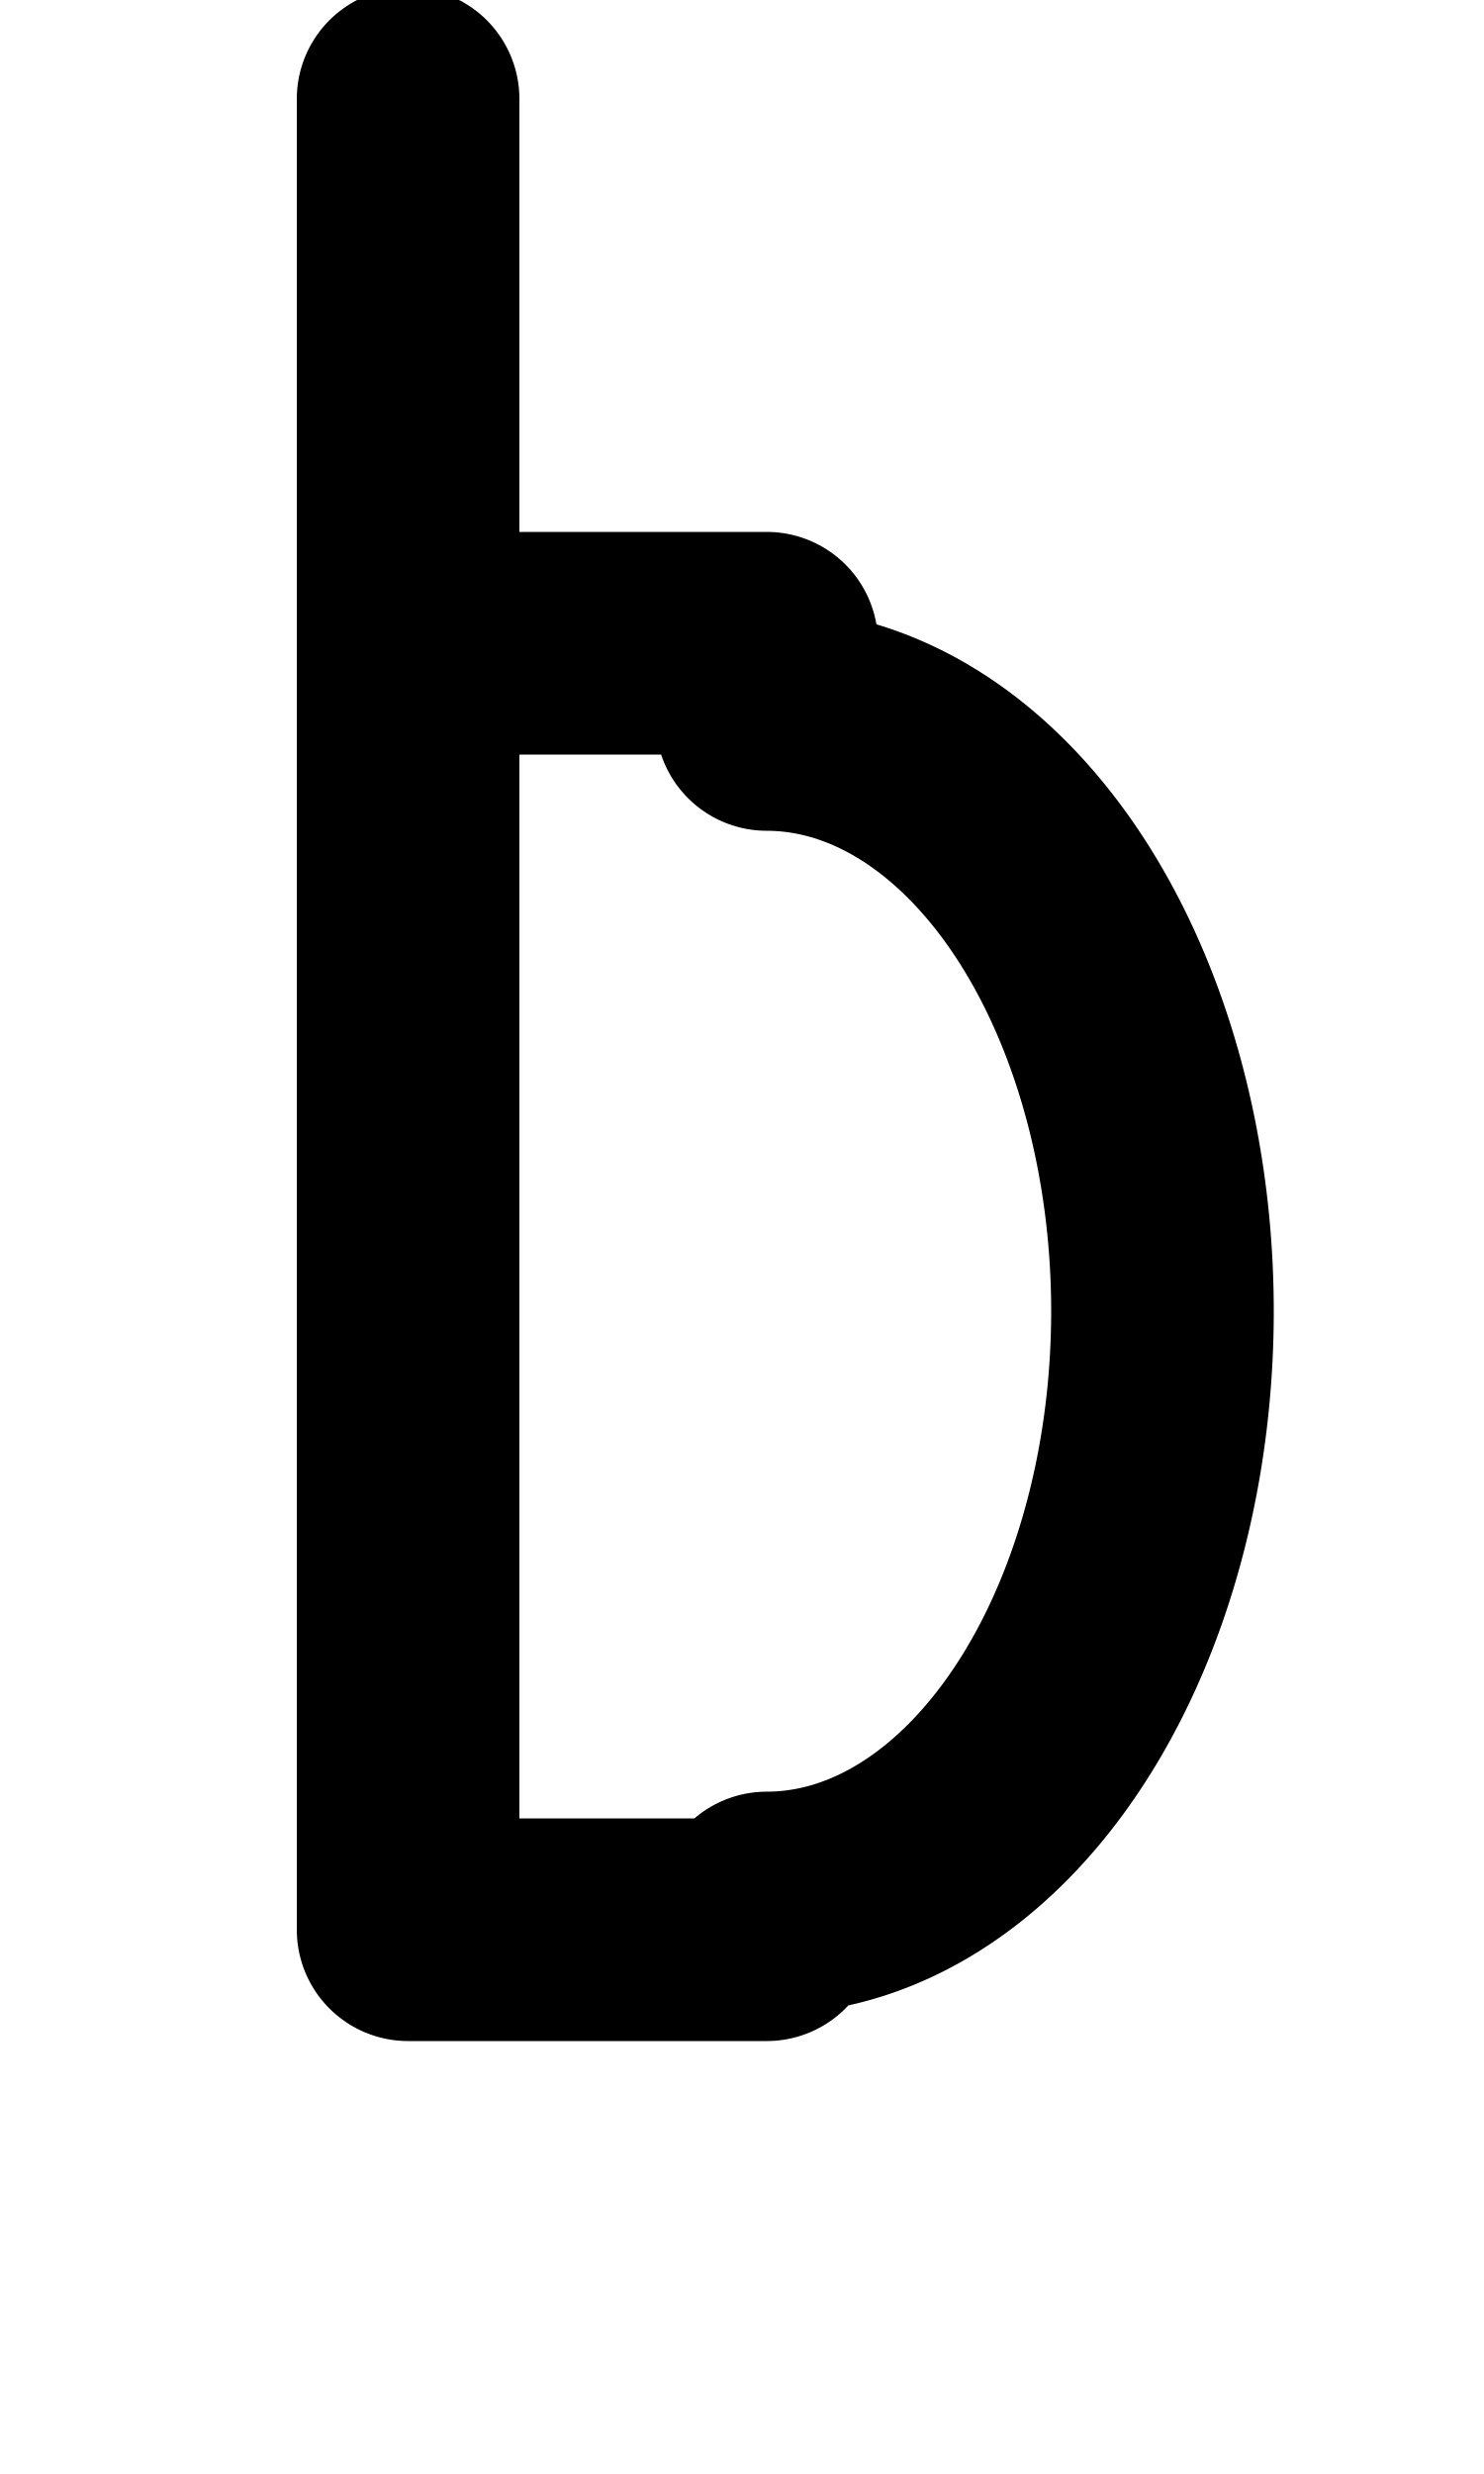
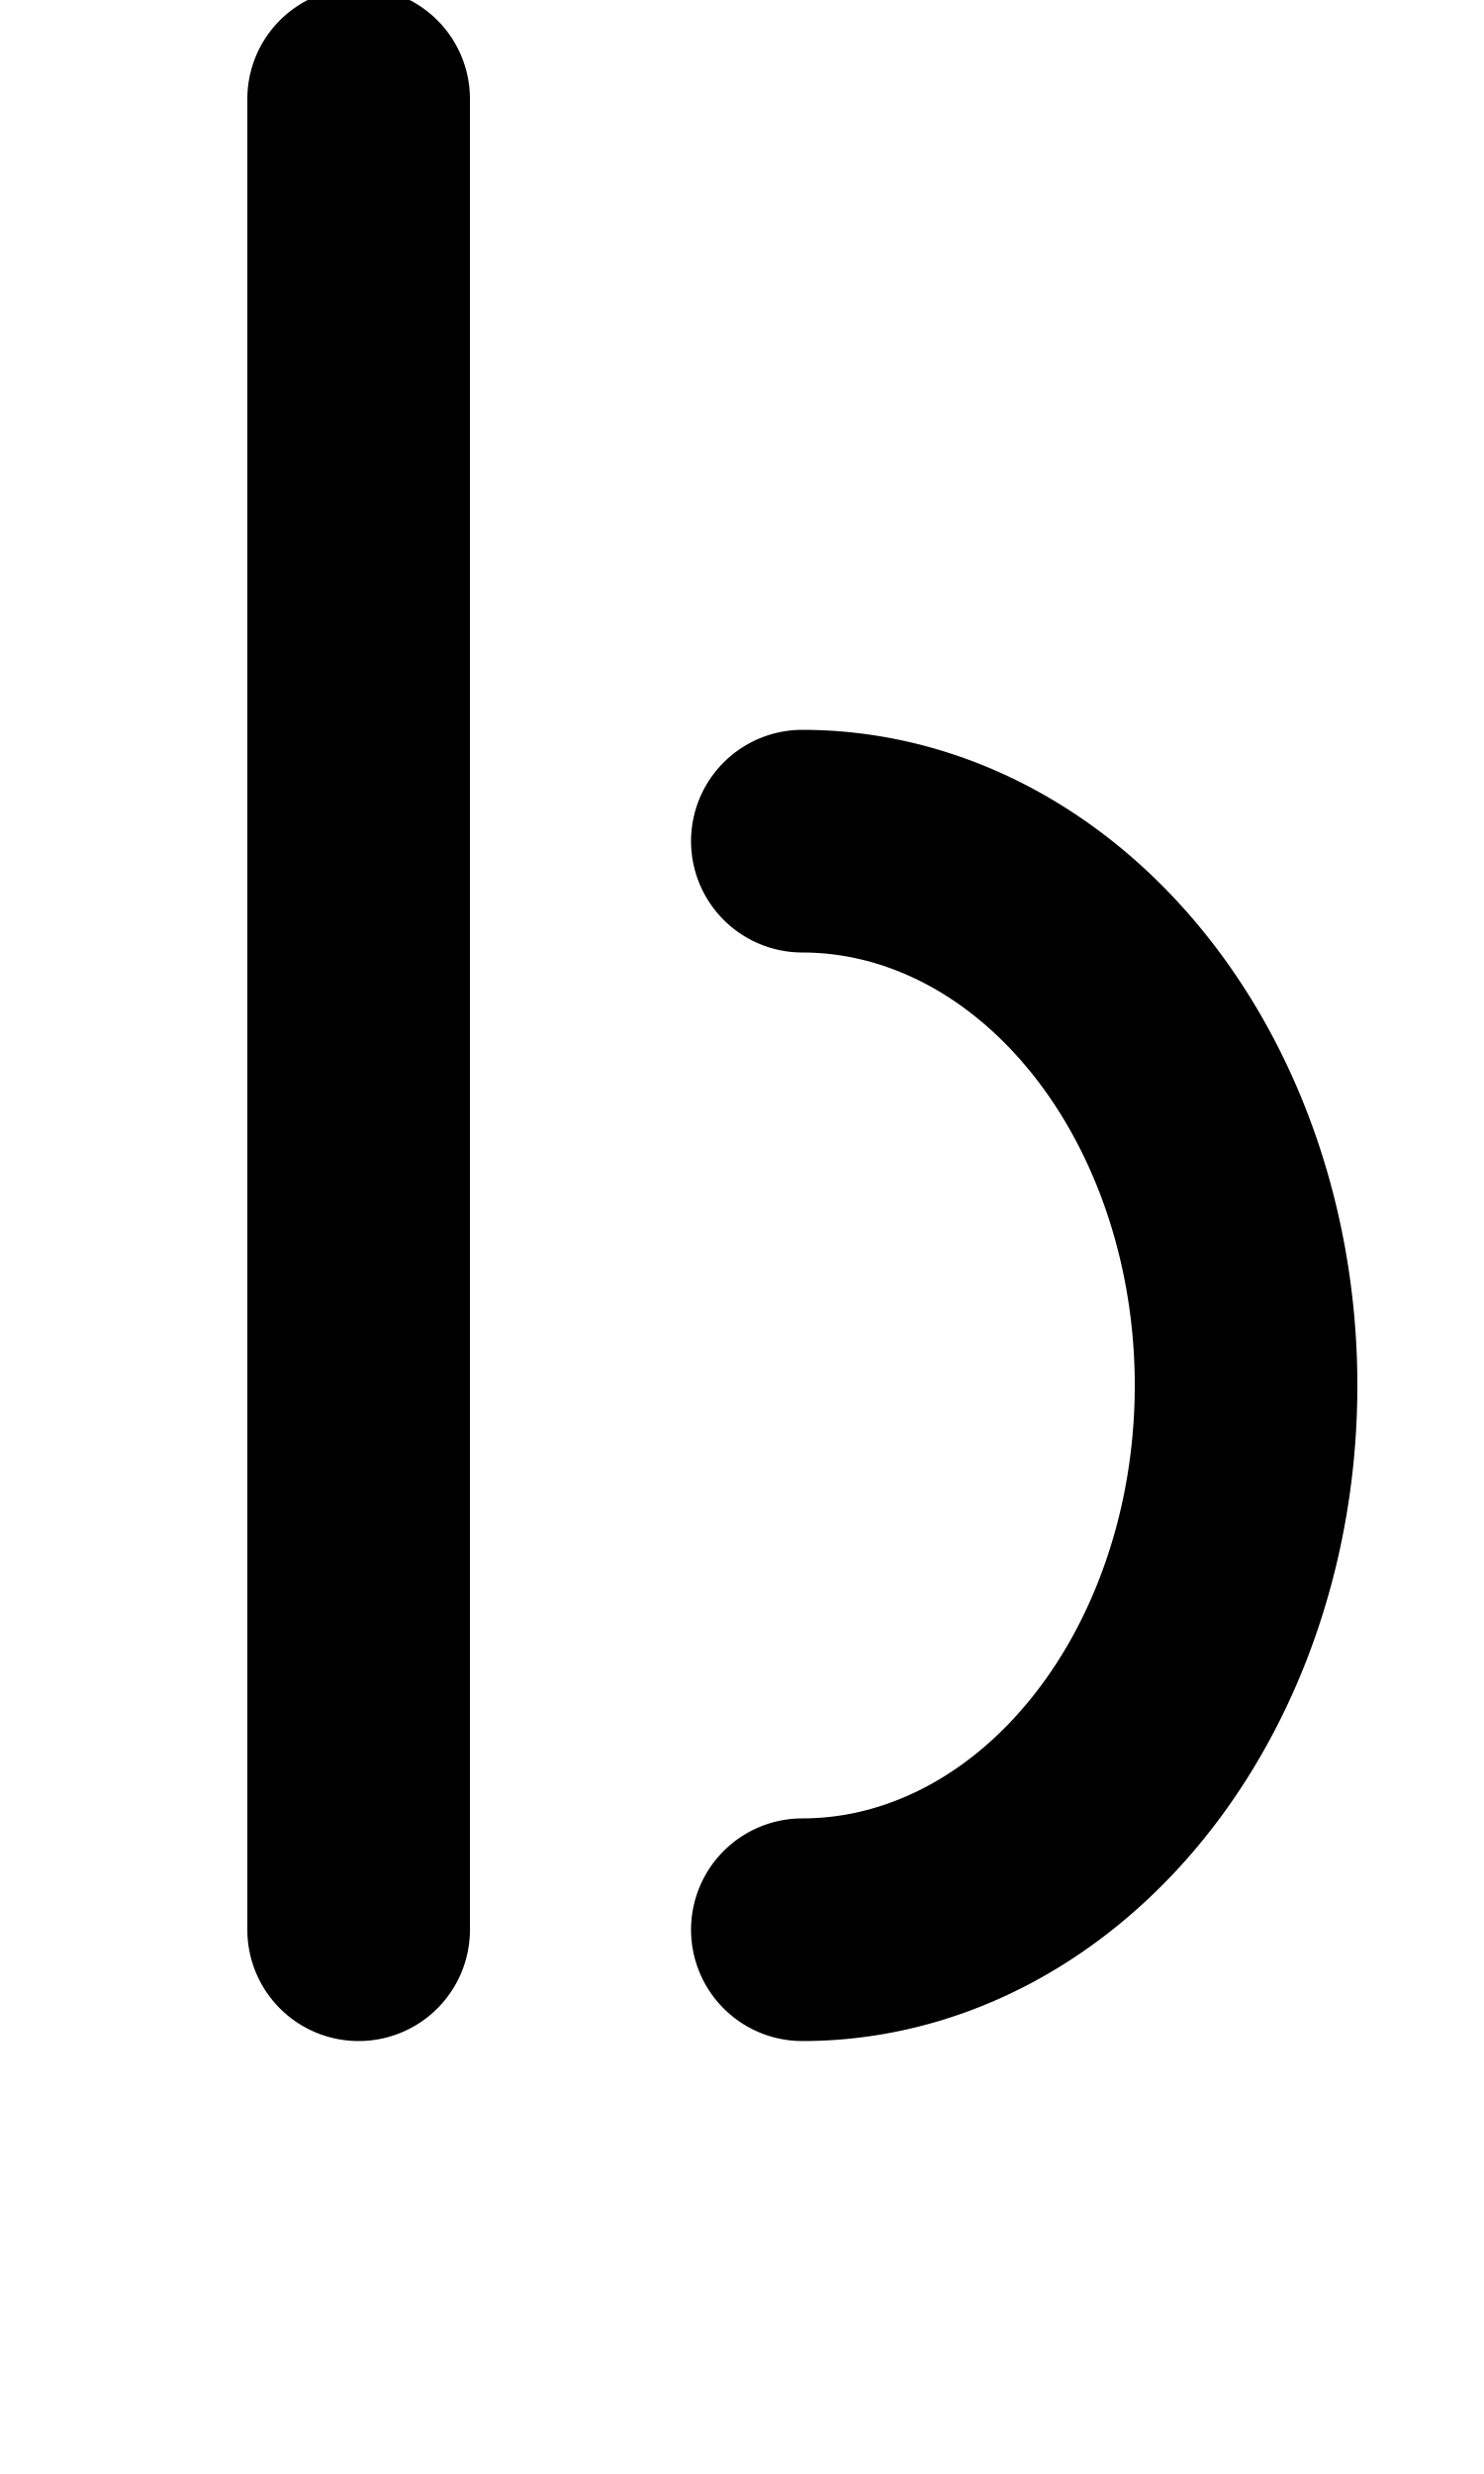
<svg xmlns="http://www.w3.org/2000/svg" viewBox="0 0 600.000 1000">
-   <path d="M 354.337 252.307 L 354.135 251.221 L 353.907 250.140 L 353.651 249.066 L 353.370 247.998 L 353.062 246.937 L 352.729 245.884 L 352.369 244.840 L 351.985 243.805 L 351.575 242.779 L 351.139 241.764 L 350.680 240.760 L 350.195 239.767 L 349.686 238.787 L 349.154 237.820 L 348.598 236.865 L 348.018 235.925 L 347.416 234.999 L 346.791 234.089 L 346.144 233.194 L 345.476 232.315 L 344.785 231.452 L 344.074 230.607 L 343.343 229.780 L 342.591 228.971 L 341.820 228.180 L 341.029 227.409 L 340.220 226.657 L 339.393 225.926 L 338.548 225.215 L 337.685 224.524 L 336.806 223.856 L 335.911 223.209 L 335.001 222.584 L 334.075 221.982 L 333.135 221.402 L 332.180 220.846 L 331.213 220.314 L 330.233 219.805 L 329.240 219.320 L 328.236 218.861 L 327.221 218.425 L 326.195 218.015 L 325.160 217.631 L 324.116 217.271 L 323.063 216.938 L 322.002 216.630 L 320.934 216.349 L 319.860 216.093 L 318.779 215.865 L 317.693 215.663 L 316.603 215.487 L 315.508 215.338 L 314.411 215.217 L 313.310 215.122 L 312.208 215.054 L 311.104 215.014 L 310.000 215.000 L 210.000 215.000 L 210.000 40.000 L 209.986 38.896 L 209.946 37.792 L 209.878 36.690 L 209.783 35.589 L 209.662 34.492 L 209.513 33.397 L 209.337 32.307 L 209.135 31.221 L 208.907 30.140 L 208.651 29.066 L 208.370 27.998 L 208.062 26.937 L 207.729 25.884 L 207.369 24.840 L 206.985 23.805 L 206.575 22.779 L 206.139 21.764 L 205.680 20.760 L 205.195 19.767 L 204.686 18.787 L 204.154 17.820 L 203.598 16.865 L 203.018 15.925 L 202.416 14.999 L 201.791 14.089 L 201.144 13.194 L 200.476 12.315 L 199.785 11.452 L 199.074 10.607 L 198.343 9.780 L 197.591 8.971 L 196.820 8.180 L 196.029 7.409 L 195.220 6.657 L 194.393 5.926 L 193.548 5.215 L 192.685 4.524 L 191.806 3.856 L 190.911 3.209 L 190.001 2.584 L 189.075 1.982 L 188.135 1.402 L 187.180 0.846 L 186.213 0.314 L 185.233 -0.195 L 184.240 -0.680 L 183.236 -1.139 L 182.221 -1.575 L 181.195 -1.985 L 180.160 -2.369 L 179.116 -2.729 L 178.063 -3.062 L 177.002 -3.370 L 175.934 -3.651 L 174.860 -3.907 L 173.779 -4.135 L 172.693 -4.337 L 171.603 -4.513 L 170.508 -4.662 L 169.411 -4.783 L 168.310 -4.878 L 167.208 -4.946 L 166.104 -4.986 L 165.000 -5.000 L 163.896 -4.986 L 162.792 -4.946 L 161.690 -4.878 L 160.589 -4.783 L 159.492 -4.662 L 158.397 -4.513 L 157.307 -4.337 L 156.221 -4.135 L 155.140 -3.907 L 154.066 -3.651 L 152.998 -3.370 L 151.937 -3.062 L 150.884 -2.729 L 149.840 -2.369 L 148.805 -1.985 L 147.779 -1.575 L 146.764 -1.139 L 145.760 -0.680 L 144.767 -0.195 L 143.787 0.314 L 142.820 0.846 L 141.865 1.402 L 140.925 1.982 L 139.999 2.584 L 139.089 3.209 L 138.194 3.856 L 137.315 4.524 L 136.452 5.215 L 135.607 5.926 L 134.780 6.657 L 133.971 7.409 L 133.180 8.180 L 132.409 8.971 L 131.657 9.780 L 130.926 10.607 L 130.215 11.452 L 129.524 12.315 L 128.856 13.194 L 128.209 14.089 L 127.584 14.999 L 126.982 15.925 L 126.402 16.865 L 125.846 17.820 L 125.314 18.787 L 124.805 19.767 L 124.320 20.760 L 123.861 21.764 L 123.425 22.779 L 123.015 23.805 L 122.631 24.840 L 122.271 25.884 L 121.938 26.937 L 121.630 27.998 L 121.349 29.066 L 121.093 30.140 L 120.865 31.221 L 120.663 32.307 L 120.487 33.397 L 120.338 34.492 L 120.217 35.589 L 120.122 36.690 L 120.054 37.792 L 120.014 38.896 L 120.000 40.000 L 120.000 260.000 L 120.000 780.000 L 120.014 781.104 L 120.054 782.208 L 120.122 783.310 L 120.217 784.411 L 120.338 785.508 L 120.487 786.603 L 120.663 787.693 L 120.865 788.779 L 121.093 789.860 L 121.349 790.934 L 121.630 792.002 L 121.938 793.063 L 122.271 794.116 L 122.631 795.160 L 123.015 796.195 L 123.425 797.221 L 123.861 798.236 L 124.320 799.240 L 124.805 800.233 L 125.314 801.213 L 125.846 802.180 L 126.402 803.135 L 126.982 804.075 L 127.584 805.001 L 128.209 805.911 L 128.856 806.806 L 129.524 807.685 L 130.215 808.548 L 130.926 809.393 L 131.657 810.220 L 132.409 811.029 L 133.180 811.820 L 133.971 812.591 L 134.780 813.343 L 135.607 814.074 L 136.452 814.785 L 137.315 815.476 L 138.194 816.144 L 139.089 816.791 L 139.999 817.416 L 140.925 818.018 L 141.865 818.598 L 142.820 819.154 L 143.787 819.686 L 144.767 820.195 L 145.760 820.680 L 146.764 821.139 L 147.779 821.575 L 148.805 821.985 L 149.840 822.369 L 150.884 822.729 L 151.937 823.062 L 152.998 823.370 L 154.066 823.651 L 155.140 823.907 L 156.221 824.135 L 157.307 824.337 L 158.397 824.513 L 159.492 824.662 L 160.589 824.783 L 161.690 824.878 L 162.792 824.946 L 163.896 824.986 L 165.000 825.000 L 310.000 825.000 L 311.104 824.986 L 312.208 824.946 L 313.310 824.878 L 314.411 824.783 L 315.508 824.662 L 316.603 824.513 L 317.693 824.337 L 318.779 824.135 L 319.860 823.907 L 320.934 823.651 L 322.002 823.370 L 323.063 823.062 L 324.116 822.729 L 325.160 822.369 L 326.195 821.985 L 327.221 821.575 L 328.236 821.139 L 329.240 820.680 L 330.233 820.195 L 331.213 819.686 L 332.180 819.154 L 333.135 818.598 L 334.075 818.018 L 335.001 817.416 L 335.911 816.791 L 336.806 816.144 L 337.685 815.476 L 338.548 814.785 L 339.393 814.074 L 340.220 813.343 L 341.029 812.591 L 341.820 811.820 L 342.591 811.029 L 343.003 810.586 L 345.070 810.119 L 346.073 809.881 L 348.564 809.258 L 349.555 808.998 L 352.039 808.316 L 353.017 808.036 L 355.494 807.295 L 356.459 806.995 L 358.927 806.196 L 359.878 805.877 L 362.338 805.020 L 363.273 804.683 L 365.724 803.768 L 366.644 803.413 L 369.084 802.441 L 369.988 802.069 L 372.418 801.039 L 373.305 800.652 L 375.724 799.564 L 376.595 799.162 L 379.002 798.018 L 379.854 797.601 L 382.249 796.401 L 383.084 795.971 L 385.466 794.714 L 386.283 794.271 L 388.651 792.958 L 389.450 792.504 L 391.804 791.135 L 392.585 790.671 L 394.924 789.246 L 395.687 788.772 L 398.011 787.292 L 398.755 786.808 L 401.063 785.274 L 401.788 784.782 L 404.080 783.193 L 404.787 782.693 L 407.062 781.051 L 407.750 780.543 L 410.007 778.847 L 410.678 778.334 L 412.917 776.585 L 413.569 776.065 L 415.789 774.264 L 416.424 773.739 L 418.625 771.885 L 419.242 771.356 L 421.423 769.450 L 422.023 768.917 L 424.183 766.960 L 424.766 766.423 L 426.905 764.416 L 427.471 763.876 L 429.589 761.818 L 430.138 761.276 L 432.234 759.168 L 432.767 758.624 L 434.841 756.467 L 435.357 755.921 L 437.408 753.716 L 437.909 753.168 L 439.936 750.914 L 440.422 750.366 L 442.425 748.065 L 442.895 747.515 L 444.874 745.168 L 445.330 744.618 L 447.283 742.224 L 447.724 741.674 L 449.652 739.234 L 450.080 738.684 L 451.981 736.199 L 452.395 735.650 L 454.270 733.120 L 454.671 732.571 L 456.519 729.998 L 456.906 729.450 L 458.727 726.833 L 459.102 726.286 L 460.895 723.627 L 461.257 723.081 L 463.022 720.380 L 463.371 719.836 L 465.107 717.093 L 465.446 716.550 L 467.152 713.767 L 467.479 713.226 L 469.156 710.402 L 469.472 709.863 L 471.119 707.000 L 471.423 706.463 L 473.040 703.561 L 473.334 703.026 L 474.920 700.087 L 475.203 699.553 L 476.758 696.577 L 477.031 696.045 L 478.554 693.033 L 478.818 692.503 L 480.309 689.455 L 480.563 688.928 L 482.021 685.845 L 482.266 685.319 L 483.692 682.203 L 483.927 681.679 L 485.320 678.529 L 485.547 678.008 L 486.906 674.825 L 487.124 674.306 L 488.450 671.092 L 488.660 670.574 L 489.951 667.329 L 490.153 666.814 L 491.410 663.539 L 491.603 663.026 L 492.825 659.722 L 493.011 659.211 L 494.198 655.878 L 494.376 655.369 L 495.528 652.008 L 495.699 651.501 L 496.815 648.114 L 496.978 647.609 L 498.059 644.196 L 498.215 643.693 L 499.259 640.255 L 499.408 639.753 L 500.416 636.291 L 500.558 635.791 L 501.530 632.306 L 501.665 631.808 L 502.599 628.300 L 502.728 627.804 L 503.626 624.274 L 503.748 623.780 L 504.608 620.229 L 504.724 619.736 L 505.546 616.166 L 505.657 615.674 L 506.441 612.085 L 506.545 611.595 L 507.291 607.988 L 507.390 607.499 L 508.098 603.875 L 508.190 603.388 L 508.860 599.747 L 508.946 599.261 L 509.578 595.605 L 509.659 595.120 L 510.251 591.450 L 510.327 590.966 L 510.880 587.282 L 510.950 586.800 L 511.465 583.103 L 511.529 582.622 L 512.005 578.913 L 512.064 578.433 L 512.500 574.713 L 512.554 574.234 L 512.951 570.505 L 512.999 570.026 L 513.357 566.288 L 513.400 565.810 L 513.718 562.064 L 513.756 561.586 L 514.035 557.833 L 514.068 557.356 L 514.307 553.597 L 514.334 553.121 L 514.534 549.356 L 514.556 548.880 L 514.716 545.112 L 514.733 544.636 L 514.853 540.864 L 514.865 540.389 L 514.945 536.614 L 514.953 536.139 L 514.993 532.363 L 514.995 531.888 L 514.995 528.112 L 514.993 527.637 L 514.953 523.861 L 514.945 523.386 L 514.865 519.611 L 514.853 519.136 L 514.733 515.364 L 514.716 514.888 L 514.556 511.120 L 514.534 510.644 L 514.334 506.879 L 514.307 506.403 L 514.068 502.644 L 514.035 502.167 L 513.756 498.414 L 513.718 497.936 L 513.400 494.190 L 513.357 493.712 L 512.999 489.974 L 512.951 489.495 L 512.554 485.766 L 512.500 485.287 L 512.064 481.567 L 512.005 481.087 L 511.529 477.378 L 511.465 476.897 L 510.950 473.200 L 510.880 472.718 L 510.327 469.034 L 510.251 468.550 L 509.659 464.880 L 509.578 464.395 L 508.946 460.739 L 508.860 460.253 L 508.190 456.612 L 508.098 456.125 L 507.390 452.501 L 507.291 452.012 L 506.545 448.405 L 506.441 447.915 L 505.657 444.326 L 505.546 443.834 L 504.724 440.264 L 504.608 439.771 L 503.748 436.220 L 503.626 435.726 L 502.728 432.196 L 502.599 431.700 L 501.665 428.192 L 501.530 427.694 L 500.558 424.209 L 500.416 423.709 L 499.408 420.247 L 499.259 419.745 L 498.215 416.307 L 498.059 415.804 L 496.978 412.391 L 496.815 411.886 L 495.699 408.499 L 495.528 407.992 L 494.376 404.631 L 494.198 404.122 L 493.011 400.789 L 492.825 400.278 L 491.603 396.974 L 491.410 396.461 L 490.153 393.186 L 489.951 392.671 L 488.660 389.426 L 488.450 388.908 L 487.124 385.694 L 486.906 385.175 L 485.547 381.992 L 485.320 381.471 L 483.927 378.321 L 483.692 377.797 L 482.266 374.681 L 482.021 374.155 L 480.563 371.072 L 480.309 370.545 L 478.818 367.497 L 478.554 366.967 L 477.031 363.955 L 476.758 363.423 L 475.203 360.447 L 474.920 359.913 L 473.334 356.974 L 473.040 356.439 L 471.423 353.537 L 471.119 353.000 L 469.472 350.137 L 469.156 349.598 L 467.479 346.774 L 467.152 346.233 L 465.446 343.450 L 465.107 342.907 L 463.371 340.164 L 463.022 339.620 L 461.257 336.919 L 460.895 336.373 L 459.102 333.714 L 458.727 333.167 L 456.906 330.550 L 456.519 330.002 L 454.671 327.429 L 454.270 326.880 L 452.395 324.350 L 451.981 323.801 L 450.080 321.316 L 449.652 320.766 L 447.724 318.326 L 447.283 317.776 L 445.330 315.382 L 444.874 314.832 L 442.895 312.485 L 442.425 311.935 L 440.422 309.634 L 439.936 309.086 L 437.909 306.832 L 437.408 306.284 L 435.357 304.079 L 434.841 303.533 L 432.767 301.376 L 432.234 300.832 L 430.138 298.724 L 429.589 298.182 L 427.471 296.124 L 426.905 295.584 L 424.766 293.577 L 424.183 293.040 L 422.023 291.083 L 421.423 290.550 L 419.242 288.644 L 418.625 288.115 L 416.424 286.261 L 415.789 285.736 L 413.569 283.935 L 412.917 283.415 L 410.678 281.666 L 410.007 281.153 L 407.750 279.457 L 407.062 278.949 L 404.787 277.307 L 404.080 276.807 L 401.788 275.218 L 401.063 274.726 L 398.755 273.192 L 398.011 272.708 L 395.687 271.228 L 394.924 270.754 L 392.585 269.329 L 391.804 268.865 L 389.450 267.496 L 388.651 267.042 L 386.283 265.729 L 385.466 265.286 L 383.084 264.029 L 382.249 263.599 L 379.854 262.399 L 379.002 261.982 L 376.595 260.838 L 375.724 260.436 L 373.305 259.348 L 372.418 258.961 L 369.988 257.931 L 369.084 257.559 L 366.644 256.587 L 365.724 256.232 L 363.273 255.317 L 362.338 254.980 L 359.878 254.123 L 358.927 253.804 L 356.459 253.005 L 355.494 252.705 L 354.346 252.362 L 354.337 252.307 Z M 210.000 305.000 L 267.303 305.000 L 267.455 305.459 L 267.827 306.499 L 268.225 307.529 L 268.648 308.549 L 269.096 309.559 L 269.569 310.557 L 270.066 311.543 L 270.587 312.517 L 271.132 313.478 L 271.700 314.425 L 272.291 315.357 L 272.905 316.275 L 273.542 317.178 L 274.200 318.065 L 274.880 318.935 L 275.581 319.789 L 276.303 320.625 L 277.045 321.443 L 277.807 322.242 L 278.588 323.023 L 279.389 323.784 L 280.207 324.525 L 281.044 325.246 L 281.898 325.946 L 282.769 326.626 L 283.656 327.283 L 284.560 327.919 L 285.478 328.532 L 286.412 329.122 L 287.359 329.689 L 288.320 330.233 L 289.295 330.754 L 290.281 331.250 L 291.280 331.721 L 292.290 332.168 L 293.310 332.591 L 294.341 332.988 L 295.381 333.359 L 296.430 333.705 L 297.487 334.025 L 298.552 334.319 L 299.623 334.587 L 300.701 334.829 L 301.784 335.044 L 302.872 335.232 L 303.965 335.393 L 305.061 335.528 L 306.160 335.636 L 307.262 335.717 L 308.365 335.770 L 309.469 335.797 L 311.464 335.820 L 312.929 335.872 L 314.394 335.959 L 315.862 336.080 L 317.332 336.237 L 318.805 336.428 L 320.281 336.656 L 321.761 336.919 L 323.246 337.218 L 324.736 337.555 L 326.230 337.929 L 327.730 338.340 L 329.235 338.790 L 330.746 339.279 L 332.263 339.808 L 333.786 340.376 L 335.315 340.985 L 336.850 341.636 L 338.390 342.328 L 339.936 343.063 L 341.486 343.840 L 343.042 344.661 L 344.602 345.527 L 346.166 346.436 L 347.734 347.391 L 349.305 348.391 L 350.878 349.437 L 352.453 350.528 L 354.030 351.667 L 355.607 352.852 L 357.184 354.083 L 358.760 355.362 L 360.334 356.689 L 361.907 358.062 L 363.476 359.483 L 365.041 360.952 L 366.602 362.468 L 368.157 364.031 L 369.705 365.642 L 371.247 367.300 L 372.781 369.004 L 374.305 370.756 L 375.820 372.554 L 377.325 374.398 L 378.818 376.288 L 380.300 378.224 L 381.768 380.205 L 383.223 382.230 L 384.663 384.300 L 386.088 386.413 L 387.497 388.570 L 388.889 390.770 L 390.263 393.011 L 391.620 395.294 L 392.957 397.619 L 394.275 399.983 L 395.572 402.388 L 396.849 404.831 L 398.103 407.313 L 399.336 409.832 L 400.545 412.388 L 401.732 414.980 L 402.893 417.608 L 404.031 420.270 L 405.143 422.966 L 406.229 425.696 L 407.289 428.457 L 408.322 431.249 L 409.327 434.072 L 410.305 436.925 L 411.255 439.806 L 412.176 442.715 L 413.068 445.652 L 413.930 448.614 L 414.762 451.601 L 415.564 454.613 L 416.336 457.648 L 417.076 460.705 L 417.785 463.784 L 418.462 466.883 L 419.107 470.001 L 419.720 473.139 L 420.300 476.293 L 420.848 479.465 L 421.362 482.652 L 421.844 485.853 L 422.291 489.068 L 422.705 492.296 L 423.085 495.536 L 423.431 498.786 L 423.743 502.046 L 424.021 505.314 L 424.264 508.590 L 424.473 511.873 L 424.647 515.161 L 424.786 518.454 L 424.890 521.750 L 424.960 525.049 L 424.995 528.350 L 424.995 531.650 L 424.960 534.951 L 424.890 538.250 L 424.786 541.546 L 424.647 544.839 L 424.473 548.127 L 424.264 551.410 L 424.021 554.686 L 423.743 557.954 L 423.431 561.214 L 423.085 564.464 L 422.705 567.704 L 422.291 570.932 L 421.844 574.147 L 421.362 577.348 L 420.848 580.535 L 420.300 583.707 L 419.720 586.861 L 419.107 589.999 L 418.462 593.117 L 417.785 596.216 L 417.076 599.295 L 416.336 602.352 L 415.564 605.387 L 414.762 608.399 L 413.930 611.386 L 413.068 614.348 L 412.176 617.285 L 411.255 620.194 L 410.305 623.075 L 409.327 625.928 L 408.322 628.751 L 407.289 631.543 L 406.229 634.304 L 405.143 637.034 L 404.031 639.730 L 402.893 642.392 L 401.732 645.020 L 400.545 647.612 L 399.336 650.168 L 398.103 652.687 L 396.849 655.169 L 395.572 657.612 L 394.275 660.017 L 392.957 662.381 L 391.620 664.706 L 390.263 666.989 L 388.889 669.230 L 387.497 671.430 L 386.088 673.587 L 384.663 675.700 L 383.223 677.770 L 381.768 679.795 L 380.300 681.776 L 378.818 683.712 L 377.325 685.602 L 375.820 687.446 L 374.305 689.244 L 372.781 690.996 L 371.247 692.700 L 369.705 694.358 L 368.157 695.969 L 366.602 697.532 L 365.041 699.048 L 363.476 700.517 L 361.907 701.938 L 360.334 703.311 L 358.760 704.638 L 357.184 705.917 L 355.607 707.148 L 354.030 708.333 L 352.453 709.472 L 350.878 710.563 L 349.305 711.609 L 347.734 712.609 L 346.166 713.564 L 344.602 714.473 L 343.042 715.339 L 341.486 716.160 L 339.936 716.937 L 338.390 717.672 L 336.850 718.364 L 335.315 719.015 L 333.786 719.624 L 332.263 720.192 L 330.746 720.721 L 329.235 721.210 L 327.730 721.660 L 326.230 722.071 L 324.736 722.445 L 323.246 722.782 L 321.761 723.081 L 320.281 723.344 L 318.805 723.572 L 317.332 723.763 L 315.862 723.920 L 314.394 724.041 L 312.929 724.128 L 311.464 724.180 L 309.469 724.203 L 308.365 724.230 L 307.262 724.283 L 306.160 724.364 L 305.061 724.472 L 303.965 724.607 L 302.872 724.768 L 301.784 724.956 L 300.701 725.171 L 299.623 725.413 L 298.552 725.681 L 297.487 725.975 L 296.430 726.295 L 295.381 726.641 L 294.341 727.012 L 293.310 727.409 L 292.290 727.832 L 291.280 728.279 L 290.281 728.750 L 289.295 729.246 L 288.320 729.767 L 287.359 730.311 L 286.412 730.878 L 285.478 731.468 L 284.560 732.081 L 283.656 732.717 L 282.769 733.374 L 281.898 734.054 L 281.044 734.754 L 280.758 735.000 L 210.000 735.000 L 210.000 305.000 Z" fill="black" fill-rule="evenodd" />
+   <path d="M 327.665 385.054 L 329.298 385.120 L 330.930 385.212 L 332.562 385.331 L 334.193 385.475 L 335.824 385.647 L 337.454 385.844 L 339.084 386.069 L 340.712 386.319 L 342.339 386.597 L 343.966 386.900 L 345.591 387.231 L 347.214 387.588 L 348.836 387.972 L 350.457 388.382 L 352.075 388.820 L 353.692 389.284 L 355.306 389.775 L 356.919 390.293 L 358.528 390.838 L 360.135 391.411 L 361.740 392.010 L 363.341 392.637 L 364.938 393.290 L 366.533 393.971 L 368.123 394.680 L 369.710 395.415 L 371.293 396.178 L 372.871 396.969 L 374.444 397.787 L 376.013 398.632 L 377.576 399.505 L 379.134 400.405 L 380.686 401.332 L 382.232 402.288 L 383.771 403.270 L 385.304 404.280 L 386.831 405.317 L 388.349 406.382 L 389.861 407.473 L 391.364 408.592 L 392.860 409.739 L 394.346 410.912 L 395.824 412.112 L 397.293 413.340 L 398.753 414.594 L 400.202 415.874 L 401.641 417.182 L 403.070 418.516 L 404.488 419.876 L 405.895 421.262 L 407.290 422.675 L 408.673 424.113 L 410.045 425.577 L 411.403 427.066 L 412.749 428.581 L 414.081 430.121 L 415.400 431.686 L 416.705 433.276 L 417.995 434.890 L 419.271 436.528 L 420.532 438.191 L 421.778 439.877 L 423.008 441.586 L 424.222 443.319 L 425.420 445.075 L 426.601 446.853 L 427.765 448.654 L 428.912 450.477 L 430.042 452.321 L 431.153 454.187 L 432.247 456.074 L 433.322 457.982 L 434.378 459.910 L 435.415 461.859 L 436.433 463.827 L 437.431 465.814 L 438.410 467.821 L 439.368 469.846 L 440.306 471.889 L 441.223 473.950 L 442.119 476.029 L 442.994 478.124 L 443.848 480.236 L 444.679 482.365 L 445.489 484.509 L 446.277 486.669 L 447.043 488.844 L 447.786 491.033 L 448.506 493.237 L 449.203 495.454 L 449.877 497.684 L 450.528 499.927 L 451.155 502.183 L 451.758 504.450 L 452.338 506.729 L 452.894 509.019 L 453.425 511.319 L 453.932 513.630 L 454.415 515.950 L 454.872 518.279 L 455.306 520.617 L 455.714 522.962 L 456.097 525.316 L 456.456 527.677 L 456.789 530.044 L 457.097 532.418 L 457.379 534.797 L 457.636 537.181 L 457.868 539.571 L 458.074 541.964 L 458.254 544.361 L 458.409 546.762 L 458.538 549.165 L 458.641 551.570 L 458.719 553.978 L 458.770 556.386 L 458.796 558.795 L 458.796 561.205 L 458.770 563.614 L 458.719 566.022 L 458.641 568.430 L 458.538 570.835 L 458.409 573.238 L 458.254 575.639 L 458.074 578.036 L 457.868 580.429 L 457.636 582.819 L 457.379 585.203 L 457.097 587.582 L 456.789 589.956 L 456.456 592.323 L 456.097 594.684 L 455.714 597.038 L 455.306 599.383 L 454.872 601.721 L 454.415 604.050 L 453.932 606.370 L 453.425 608.681 L 452.894 610.981 L 452.338 613.271 L 451.758 615.550 L 451.155 617.817 L 450.528 620.073 L 449.877 622.316 L 449.203 624.546 L 448.506 626.763 L 447.786 628.967 L 447.043 631.156 L 446.277 633.331 L 445.489 635.491 L 444.679 637.635 L 443.848 639.764 L 442.994 641.876 L 442.119 643.971 L 441.223 646.050 L 440.306 648.111 L 439.368 650.154 L 438.410 652.179 L 437.431 654.186 L 436.433 656.173 L 435.415 658.141 L 434.378 660.090 L 433.322 662.018 L 432.247 663.926 L 431.153 665.813 L 430.042 667.679 L 428.912 669.523 L 427.765 671.346 L 426.601 673.147 L 425.420 674.925 L 424.222 676.681 L 423.008 678.414 L 421.778 680.123 L 420.532 681.809 L 419.271 683.472 L 417.995 685.110 L 416.705 686.724 L 415.400 688.314 L 414.081 689.879 L 412.749 691.419 L 411.403 692.934 L 410.045 694.423 L 408.673 695.887 L 407.290 697.325 L 405.895 698.738 L 404.488 700.124 L 403.070 701.484 L 401.641 702.818 L 400.202 704.126 L 398.753 705.406 L 397.293 706.660 L 395.824 707.888 L 394.346 709.088 L 392.860 710.261 L 391.364 711.408 L 389.861 712.527 L 388.349 713.618 L 386.831 714.683 L 385.304 715.720 L 383.771 716.730 L 382.232 717.712 L 380.686 718.668 L 379.134 719.595 L 377.576 720.495 L 376.013 721.368 L 374.444 722.213 L 372.871 723.031 L 371.293 723.822 L 369.710 724.585 L 368.123 725.320 L 366.533 726.029 L 364.938 726.710 L 363.341 727.363 L 361.740 727.990 L 360.135 728.589 L 358.528 729.162 L 356.919 729.707 L 355.306 730.225 L 353.692 730.716 L 352.075 731.180 L 350.457 731.618 L 348.836 732.028 L 347.214 732.412 L 345.591 732.769 L 343.966 733.100 L 342.339 733.403 L 340.712 733.681 L 339.084 733.931 L 337.454 734.156 L 335.824 734.353 L 334.193 734.525 L 332.562 734.669 L 330.930 734.788 L 329.298 734.880 L 327.665 734.946 L 326.033 734.985 L 324.037 735.001 L 322.933 735.024 L 321.830 735.073 L 320.728 735.150 L 319.628 735.254 L 318.532 735.384 L 317.439 735.542 L 316.350 735.726 L 315.266 735.937 L 314.187 736.174 L 313.114 736.438 L 312.049 736.728 L 310.991 737.044 L 309.940 737.386 L 308.899 737.754 L 307.867 738.147 L 306.845 738.566 L 305.833 739.009 L 304.833 739.477 L 303.844 739.969 L 302.868 740.486 L 301.905 741.026 L 300.955 741.590 L 300.019 742.177 L 299.099 742.787 L 298.193 743.419 L 297.303 744.073 L 296.430 744.749 L 295.573 745.446 L 294.734 746.164 L 293.912 746.902 L 293.109 747.660 L 292.325 748.438 L 291.560 749.234 L 290.815 750.050 L 290.090 750.883 L 289.386 751.734 L 288.702 752.601 L 288.041 753.486 L 287.401 754.386 L 286.784 755.302 L 286.189 756.232 L 285.617 757.177 L 285.069 758.136 L 284.544 759.108 L 284.043 760.092 L 283.567 761.089 L 283.115 762.096 L 282.688 763.115 L 282.286 764.144 L 281.910 765.182 L 281.559 766.229 L 281.234 767.285 L 280.935 768.348 L 280.662 769.418 L 280.415 770.495 L 280.195 771.577 L 280.002 772.664 L 279.835 773.756 L 279.695 774.852 L 279.583 775.950 L 279.497 777.051 L 279.438 778.154 L 279.406 779.258 L 279.401 780.363 L 279.424 781.467 L 279.473 782.570 L 279.550 783.672 L 279.654 784.772 L 279.784 785.868 L 279.942 786.961 L 280.126 788.050 L 280.337 789.134 L 280.574 790.213 L 280.838 791.286 L 281.128 792.351 L 281.444 793.409 L 281.786 794.460 L 282.154 795.501 L 282.547 796.533 L 282.966 797.555 L 283.409 798.567 L 283.877 799.567 L 284.369 800.556 L 284.886 801.532 L 285.426 802.495 L 285.990 803.445 L 286.577 804.381 L 287.187 805.301 L 287.819 806.207 L 288.473 807.097 L 289.149 807.970 L 289.846 808.827 L 290.564 809.666 L 291.302 810.488 L 292.060 811.291 L 292.838 812.075 L 293.634 812.840 L 294.450 813.585 L 295.283 814.310 L 296.134 815.014 L 297.001 815.698 L 297.886 816.359 L 298.786 816.999 L 299.702 817.616 L 300.632 818.211 L 301.577 818.783 L 302.536 819.331 L 303.508 819.856 L 304.492 820.357 L 305.489 820.833 L 306.496 821.285 L 307.515 821.712 L 308.544 822.114 L 309.582 822.490 L 310.629 822.841 L 311.685 823.166 L 312.748 823.465 L 313.818 823.738 L 314.895 823.985 L 315.977 824.205 L 317.064 824.398 L 318.156 824.565 L 319.252 824.705 L 320.350 824.817 L 321.451 824.903 L 322.554 824.962 L 323.658 824.994 L 324.763 824.999 L 327.121 824.980 L 327.846 824.968 L 330.204 824.911 L 330.928 824.887 L 333.285 824.792 L 334.009 824.757 L 336.365 824.624 L 337.088 824.578 L 339.442 824.407 L 340.163 824.349 L 342.515 824.140 L 343.235 824.070 L 345.584 823.823 L 346.302 823.742 L 348.649 823.457 L 349.364 823.365 L 351.708 823.042 L 352.421 822.938 L 354.760 822.578 L 355.470 822.463 L 357.806 822.065 L 358.513 821.939 L 360.844 821.504 L 361.547 821.366 L 363.873 820.893 L 364.573 820.745 L 366.894 820.235 L 367.589 820.076 L 369.905 819.528 L 370.596 819.359 L 372.905 818.774 L 373.592 818.594 L 375.895 817.972 L 376.577 817.782 L 378.873 817.122 L 379.550 816.922 L 381.839 816.226 L 382.510 816.016 L 384.791 815.283 L 385.457 815.063 L 387.730 814.293 L 388.391 814.064 L 390.656 813.257 L 391.310 813.018 L 393.566 812.176 L 394.214 811.928 L 396.461 811.048 L 397.103 810.791 L 399.340 809.876 L 399.976 809.610 L 402.203 808.659 L 402.832 808.384 L 405.049 807.397 L 405.671 807.114 L 407.877 806.092 L 408.493 805.801 L 410.687 804.742 L 411.296 804.443 L 413.479 803.350 L 414.080 803.043 L 416.251 801.914 L 416.845 801.600 L 419.004 800.436 L 419.591 800.115 L 421.737 798.916 L 422.316 798.587 L 424.450 797.355 L 425.021 797.019 L 427.141 795.752 L 427.705 795.409 L 429.811 794.108 L 430.367 793.759 L 432.459 792.424 L 433.007 792.069 L 435.085 790.700 L 435.625 790.339 L 437.688 788.937 L 438.220 788.570 L 440.267 787.135 L 440.792 786.761 L 442.824 785.294 L 443.340 784.915 L 445.356 783.415 L 445.864 783.031 L 447.864 781.498 L 448.364 781.109 L 450.347 779.544 L 450.839 779.150 L 452.805 777.553 L 453.290 777.154 L 455.238 775.526 L 455.714 775.123 L 457.645 773.463 L 458.113 773.056 L 460.026 771.365 L 460.486 770.953 L 462.381 769.232 L 462.833 768.816 L 464.709 767.065 L 465.152 766.645 L 467.010 764.863 L 467.445 764.440 L 469.283 762.628 L 469.711 762.201 L 471.529 760.361 L 471.949 759.930 L 473.747 758.060 L 474.159 757.627 L 475.937 755.728 L 476.340 755.291 L 478.098 753.364 L 478.494 752.925 L 480.231 750.969 L 480.619 750.527 L 482.335 748.543 L 482.714 748.099 L 484.409 746.088 L 484.781 745.640 L 486.454 743.602 L 486.818 743.153 L 488.469 741.088 L 488.826 740.636 L 490.454 738.545 L 490.803 738.091 L 492.409 735.973 L 492.751 735.517 L 494.334 733.374 L 494.668 732.916 L 496.228 730.748 L 496.555 730.288 L 498.091 728.095 L 498.410 727.633 L 499.924 725.415 L 500.235 724.952 L 501.724 722.710 L 502.029 722.246 L 503.494 719.980 L 503.791 719.514 L 505.232 717.224 L 505.522 716.757 L 506.938 714.445 L 507.221 713.976 L 508.612 711.641 L 508.888 711.171 L 510.254 708.814 L 510.523 708.343 L 511.863 705.964 L 512.125 705.493 L 513.440 703.092 L 513.696 702.619 L 514.985 700.198 L 515.233 699.724 L 516.496 697.282 L 516.738 696.808 L 517.975 694.346 L 518.210 693.871 L 519.420 691.389 L 519.649 690.913 L 520.833 688.412 L 521.055 687.935 L 522.211 685.415 L 522.427 684.938 L 523.556 682.399 L 523.766 681.922 L 524.868 679.365 L 525.071 678.887 L 526.145 676.313 L 526.342 675.834 L 527.389 673.243 L 527.579 672.764 L 528.599 670.156 L 528.783 669.677 L 529.774 667.053 L 529.952 666.573 L 530.915 663.933 L 531.087 663.453 L 532.022 660.798 L 532.188 660.318 L 533.094 657.648 L 533.254 657.167 L 534.131 654.483 L 534.285 654.002 L 535.134 651.304 L 535.282 650.823 L 536.102 648.111 L 536.244 647.630 L 537.034 644.905 L 537.171 644.424 L 537.932 641.687 L 538.063 641.205 L 538.795 638.456 L 538.920 637.975 L 539.622 635.214 L 539.742 634.732 L 540.415 631.960 L 540.529 631.478 L 541.171 628.696 L 541.280 628.214 L 541.893 625.422 L 541.996 624.939 L 542.579 622.137 L 542.676 621.655 L 543.229 618.844 L 543.321 618.362 L 543.844 615.542 L 543.930 615.060 L 544.423 612.232 L 544.504 611.749 L 544.966 608.913 L 545.042 608.431 L 545.473 605.588 L 545.544 605.106 L 545.945 602.256 L 546.010 601.774 L 546.380 598.918 L 546.440 598.436 L 546.780 595.574 L 546.835 595.092 L 547.144 592.225 L 547.193 591.742 L 547.471 588.871 L 547.516 588.388 L 547.763 585.513 L 547.802 585.030 L 548.019 582.151 L 548.052 581.668 L 548.238 578.785 L 548.267 578.303 L 548.422 575.417 L 548.445 574.935 L 548.569 572.047 L 548.587 571.565 L 548.680 568.675 L 548.693 568.193 L 548.755 565.302 L 548.763 564.820 L 548.794 561.928 L 548.796 561.446 L 548.796 558.554 L 548.794 558.072 L 548.763 555.180 L 548.755 554.698 L 548.693 551.807 L 548.680 551.325 L 548.587 548.435 L 548.569 547.953 L 548.445 545.065 L 548.422 544.583 L 548.267 541.697 L 548.238 541.215 L 548.052 538.332 L 548.019 537.849 L 547.802 534.970 L 547.763 534.487 L 547.516 531.612 L 547.471 531.129 L 547.193 528.258 L 547.144 527.775 L 546.835 524.908 L 546.780 524.426 L 546.440 521.564 L 546.380 521.082 L 546.010 518.226 L 545.945 517.744 L 545.544 514.894 L 545.473 514.412 L 545.042 511.569 L 544.966 511.087 L 544.504 508.251 L 544.423 507.768 L 543.930 504.940 L 543.844 504.458 L 543.321 501.638 L 543.229 501.156 L 542.676 498.345 L 542.579 497.863 L 541.996 495.061 L 541.893 494.578 L 541.280 491.786 L 541.171 491.304 L 540.529 488.522 L 540.415 488.040 L 539.742 485.268 L 539.622 484.786 L 538.920 482.025 L 538.795 481.544 L 538.063 478.795 L 537.932 478.313 L 537.171 475.576 L 537.034 475.095 L 536.244 472.370 L 536.102 471.889 L 535.282 469.177 L 535.134 468.696 L 534.285 465.998 L 534.131 465.517 L 533.254 462.833 L 533.094 462.352 L 532.188 459.682 L 532.022 459.202 L 531.087 456.547 L 530.915 456.067 L 529.952 453.427 L 529.774 452.947 L 528.783 450.323 L 528.599 449.844 L 527.579 447.236 L 527.389 446.757 L 526.342 444.166 L 526.145 443.687 L 525.071 441.113 L 524.868 440.635 L 523.766 438.078 L 523.556 437.601 L 522.427 435.062 L 522.211 434.585 L 521.055 432.065 L 520.833 431.588 L 519.649 429.087 L 519.420 428.611 L 518.210 426.129 L 517.975 425.654 L 516.738 423.192 L 516.496 422.718 L 515.233 420.276 L 514.985 419.802 L 513.696 417.381 L 513.440 416.908 L 512.125 414.507 L 511.863 414.036 L 510.523 411.657 L 510.254 411.186 L 508.888 408.829 L 508.612 408.359 L 507.221 406.024 L 506.938 405.555 L 505.522 403.243 L 505.232 402.776 L 503.791 400.486 L 503.494 400.020 L 502.029 397.754 L 501.724 397.290 L 500.235 395.048 L 499.924 394.585 L 498.410 392.367 L 498.091 391.905 L 496.555 389.712 L 496.228 389.252 L 494.668 387.084 L 494.334 386.626 L 492.751 384.483 L 492.409 384.027 L 490.803 381.909 L 490.454 381.455 L 488.826 379.364 L 488.469 378.912 L 486.818 376.847 L 486.454 376.398 L 484.781 374.360 L 484.409 373.912 L 482.714 371.901 L 482.335 371.457 L 480.619 369.473 L 480.231 369.031 L 478.494 367.075 L 478.098 366.636 L 476.340 364.709 L 475.937 364.272 L 474.159 362.373 L 473.747 361.940 L 471.949 360.070 L 471.529 359.639 L 469.711 357.799 L 469.283 357.372 L 467.445 355.560 L 467.010 355.137 L 465.152 353.355 L 464.709 352.935 L 462.833 351.184 L 462.381 350.768 L 460.486 349.047 L 460.026 348.635 L 458.113 346.944 L 457.645 346.537 L 455.714 344.877 L 455.238 344.474 L 453.290 342.846 L 452.805 342.447 L 450.839 340.850 L 450.347 340.456 L 448.364 338.891 L 447.864 338.502 L 445.864 336.969 L 445.356 336.585 L 443.340 335.085 L 442.824 334.706 L 440.792 333.239 L 440.267 332.865 L 438.220 331.430 L 437.688 331.063 L 435.625 329.661 L 435.085 329.300 L 433.007 327.931 L 432.459 327.576 L 430.367 326.241 L 429.811 325.892 L 427.705 324.591 L 427.141 324.248 L 425.021 322.981 L 424.450 322.645 L 422.316 321.413 L 421.737 321.084 L 419.591 319.885 L 419.004 319.564 L 416.845 318.400 L 416.251 318.086 L 414.080 316.957 L 413.479 316.650 L 411.296 315.557 L 410.687 315.258 L 408.493 314.199 L 407.877 313.908 L 405.671 312.886 L 405.049 312.603 L 402.832 311.616 L 402.203 311.341 L 399.976 310.390 L 399.340 310.124 L 397.103 309.209 L 396.461 308.952 L 394.214 308.072 L 393.566 307.824 L 391.310 306.982 L 390.656 306.743 L 388.391 305.936 L 387.730 305.707 L 385.457 304.937 L 384.791 304.717 L 382.510 303.984 L 381.839 303.774 L 379.550 303.078 L 378.873 302.878 L 376.577 302.218 L 375.895 302.028 L 373.592 301.406 L 372.905 301.226 L 370.596 300.641 L 369.905 300.472 L 367.589 299.924 L 366.894 299.765 L 364.573 299.255 L 363.873 299.107 L 361.547 298.634 L 360.844 298.496 L 358.513 298.061 L 357.806 297.935 L 355.470 297.537 L 354.760 297.422 L 352.421 297.062 L 351.708 296.958 L 349.364 296.635 L 348.649 296.543 L 346.302 296.258 L 345.584 296.177 L 343.235 295.930 L 342.515 295.860 L 340.163 295.651 L 339.442 295.593 L 337.088 295.422 L 336.365 295.376 L 334.009 295.243 L 333.285 295.208 L 330.928 295.113 L 330.204 295.089 L 327.846 295.032 L 327.121 295.020 L 324.763 295.001 L 323.658 295.006 L 322.554 295.038 L 321.451 295.097 L 320.350 295.183 L 319.252 295.295 L 318.156 295.435 L 317.064 295.602 L 315.977 295.795 L 314.895 296.015 L 313.818 296.262 L 312.748 296.535 L 311.685 296.834 L 310.629 297.159 L 309.582 297.510 L 308.544 297.886 L 307.515 298.288 L 306.496 298.715 L 305.489 299.167 L 304.492 299.643 L 303.508 300.144 L 302.536 300.669 L 301.577 301.217 L 300.632 301.789 L 299.702 302.384 L 298.786 303.001 L 297.886 303.641 L 297.001 304.302 L 296.134 304.986 L 295.283 305.690 L 294.450 306.415 L 293.634 307.160 L 292.838 307.925 L 292.060 308.709 L 291.302 309.512 L 290.564 310.334 L 289.846 311.173 L 289.149 312.030 L 288.473 312.903 L 287.819 313.793 L 287.187 314.699 L 286.577 315.619 L 285.990 316.555 L 285.426 317.505 L 284.886 318.468 L 284.369 319.444 L 283.877 320.433 L 283.409 321.433 L 282.966 322.445 L 282.547 323.467 L 282.154 324.499 L 281.786 325.540 L 281.444 326.591 L 281.128 327.649 L 280.838 328.714 L 280.574 329.787 L 280.337 330.866 L 280.126 331.950 L 279.942 333.039 L 279.784 334.132 L 279.654 335.228 L 279.550 336.328 L 279.473 337.430 L 279.424 338.533 L 279.401 339.637 L 279.406 340.742 L 279.438 341.846 L 279.497 342.949 L 279.583 344.050 L 279.695 345.148 L 279.835 346.244 L 280.002 347.336 L 280.195 348.423 L 280.415 349.505 L 280.662 350.582 L 280.935 351.652 L 281.234 352.715 L 281.559 353.771 L 281.910 354.818 L 282.286 355.856 L 282.688 356.885 L 283.115 357.904 L 283.567 358.911 L 284.043 359.908 L 284.544 360.892 L 285.069 361.864 L 285.617 362.823 L 286.189 363.768 L 286.784 364.698 L 287.401 365.614 L 288.041 366.514 L 288.702 367.399 L 289.386 368.266 L 290.090 369.117 L 290.815 369.950 L 291.560 370.766 L 292.325 371.562 L 293.109 372.340 L 293.912 373.098 L 294.734 373.836 L 295.573 374.554 L 296.430 375.251 L 297.303 375.927 L 298.193 376.581 L 299.099 377.213 L 300.019 377.823 L 300.955 378.410 L 301.905 378.974 L 302.868 379.514 L 303.844 380.031 L 304.833 380.523 L 305.833 380.991 L 306.845 381.434 L 307.867 381.853 L 308.899 382.246 L 309.940 382.614 L 310.991 382.956 L 312.049 383.272 L 313.114 383.562 L 314.187 383.826 L 315.266 384.063 L 316.350 384.274 L 317.439 384.458 L 318.532 384.616 L 319.628 384.746 L 320.728 384.850 L 321.830 384.927 L 322.933 384.976 L 324.037 384.999 L 326.033 385.015 L 327.665 385.054 Z M 100.014 781.104 L 100.054 782.208 L 100.122 783.310 L 100.217 784.411 L 100.338 785.508 L 100.487 786.603 L 100.663 787.693 L 100.865 788.779 L 101.093 789.860 L 101.349 790.934 L 101.630 792.002 L 101.938 793.063 L 102.271 794.116 L 102.631 795.160 L 103.015 796.195 L 103.425 797.221 L 103.861 798.236 L 104.320 799.240 L 104.805 800.233 L 105.314 801.213 L 105.846 802.180 L 106.402 803.135 L 106.982 804.075 L 107.584 805.001 L 108.209 805.911 L 108.856 806.806 L 109.524 807.685 L 110.215 808.548 L 110.926 809.393 L 111.657 810.220 L 112.409 811.029 L 113.180 811.820 L 113.971 812.591 L 114.780 813.343 L 115.607 814.074 L 116.452 814.785 L 117.315 815.476 L 118.194 816.144 L 119.089 816.791 L 119.999 817.416 L 120.925 818.018 L 121.865 818.598 L 122.820 819.154 L 123.787 819.686 L 124.767 820.195 L 125.760 820.680 L 126.764 821.139 L 127.779 821.575 L 128.805 821.985 L 129.840 822.369 L 130.884 822.729 L 131.937 823.062 L 132.998 823.370 L 134.066 823.651 L 135.140 823.907 L 136.221 824.135 L 137.307 824.337 L 138.397 824.513 L 139.492 824.662 L 140.589 824.783 L 141.690 824.878 L 142.792 824.946 L 143.896 824.986 L 145.000 825.000 L 146.104 824.986 L 147.208 824.946 L 148.310 824.878 L 149.411 824.783 L 150.508 824.662 L 151.603 824.513 L 152.693 824.337 L 153.779 824.135 L 154.860 823.907 L 155.934 823.651 L 157.002 823.370 L 158.063 823.062 L 159.116 822.729 L 160.160 822.369 L 161.195 821.985 L 162.221 821.575 L 163.236 821.139 L 164.240 820.680 L 165.233 820.195 L 166.213 819.686 L 167.180 819.154 L 168.135 818.598 L 169.075 818.018 L 170.001 817.416 L 170.911 816.791 L 171.806 816.144 L 172.685 815.476 L 173.548 814.785 L 174.393 814.074 L 175.220 813.343 L 176.029 812.591 L 176.820 811.820 L 177.591 811.029 L 178.343 810.220 L 179.074 809.393 L 179.785 808.548 L 180.476 807.685 L 181.144 806.806 L 181.791 805.911 L 182.416 805.001 L 183.018 804.075 L 183.598 803.135 L 184.154 802.180 L 184.686 801.213 L 185.195 800.233 L 185.680 799.240 L 186.139 798.236 L 186.575 797.221 L 186.985 796.195 L 187.369 795.160 L 187.729 794.116 L 188.062 793.063 L 188.370 792.002 L 188.651 790.934 L 188.907 789.860 L 189.135 788.779 L 189.337 787.693 L 189.513 786.603 L 189.662 785.508 L 189.783 784.411 L 189.878 783.310 L 189.946 782.208 L 189.986 781.104 L 190.000 780.000 L 190.000 40.000 L 189.986 38.896 L 189.946 37.792 L 189.878 36.690 L 189.783 35.589 L 189.662 34.492 L 189.513 33.397 L 189.337 32.307 L 189.135 31.221 L 188.907 30.140 L 188.651 29.066 L 188.370 27.998 L 188.062 26.937 L 187.729 25.884 L 187.369 24.840 L 186.985 23.805 L 186.575 22.779 L 186.139 21.764 L 185.680 20.760 L 185.195 19.767 L 184.686 18.787 L 184.154 17.820 L 183.598 16.865 L 183.018 15.925 L 182.416 14.999 L 181.791 14.089 L 181.144 13.194 L 180.476 12.315 L 179.785 11.452 L 179.074 10.607 L 178.343 9.780 L 177.591 8.971 L 176.820 8.180 L 176.029 7.409 L 175.220 6.657 L 174.393 5.926 L 173.548 5.215 L 172.685 4.524 L 171.806 3.856 L 170.911 3.209 L 170.001 2.584 L 169.075 1.982 L 168.135 1.402 L 167.180 0.846 L 166.213 0.314 L 165.233 -0.195 L 164.240 -0.680 L 163.236 -1.139 L 162.221 -1.575 L 161.195 -1.985 L 160.160 -2.369 L 159.116 -2.729 L 158.063 -3.062 L 157.002 -3.370 L 155.934 -3.651 L 154.860 -3.907 L 153.779 -4.135 L 152.693 -4.337 L 151.603 -4.513 L 150.508 -4.662 L 149.411 -4.783 L 148.310 -4.878 L 147.208 -4.946 L 146.104 -4.986 L 145.000 -5.000 L 143.896 -4.986 L 142.792 -4.946 L 141.690 -4.878 L 140.589 -4.783 L 139.492 -4.662 L 138.397 -4.513 L 137.307 -4.337 L 136.221 -4.135 L 135.140 -3.907 L 134.066 -3.651 L 132.998 -3.370 L 131.937 -3.062 L 130.884 -2.729 L 129.840 -2.369 L 128.805 -1.985 L 127.779 -1.575 L 126.764 -1.139 L 125.760 -0.680 L 124.767 -0.195 L 123.787 0.314 L 122.820 0.846 L 121.865 1.402 L 120.925 1.982 L 119.999 2.584 L 119.089 3.209 L 118.194 3.856 L 117.315 4.524 L 116.452 5.215 L 115.607 5.926 L 114.780 6.657 L 113.971 7.409 L 113.180 8.180 L 112.409 8.971 L 111.657 9.780 L 110.926 10.607 L 110.215 11.452 L 109.524 12.315 L 108.856 13.194 L 108.209 14.089 L 107.584 14.999 L 106.982 15.925 L 106.402 16.865 L 105.846 17.820 L 105.314 18.787 L 104.805 19.767 L 104.320 20.760 L 103.861 21.764 L 103.425 22.779 L 103.015 23.805 L 102.631 24.840 L 102.271 25.884 L 101.938 26.937 L 101.630 27.998 L 101.349 29.066 L 101.093 30.140 L 100.865 31.221 L 100.663 32.307 L 100.487 33.397 L 100.338 34.492 L 100.217 35.589 L 100.122 36.690 L 100.054 37.792 L 100.014 38.896 L 100.000 40.000 L 100.000 780.000 L 100.014 781.104 Z" fill="black" fill-rule="evenodd" />
</svg>
